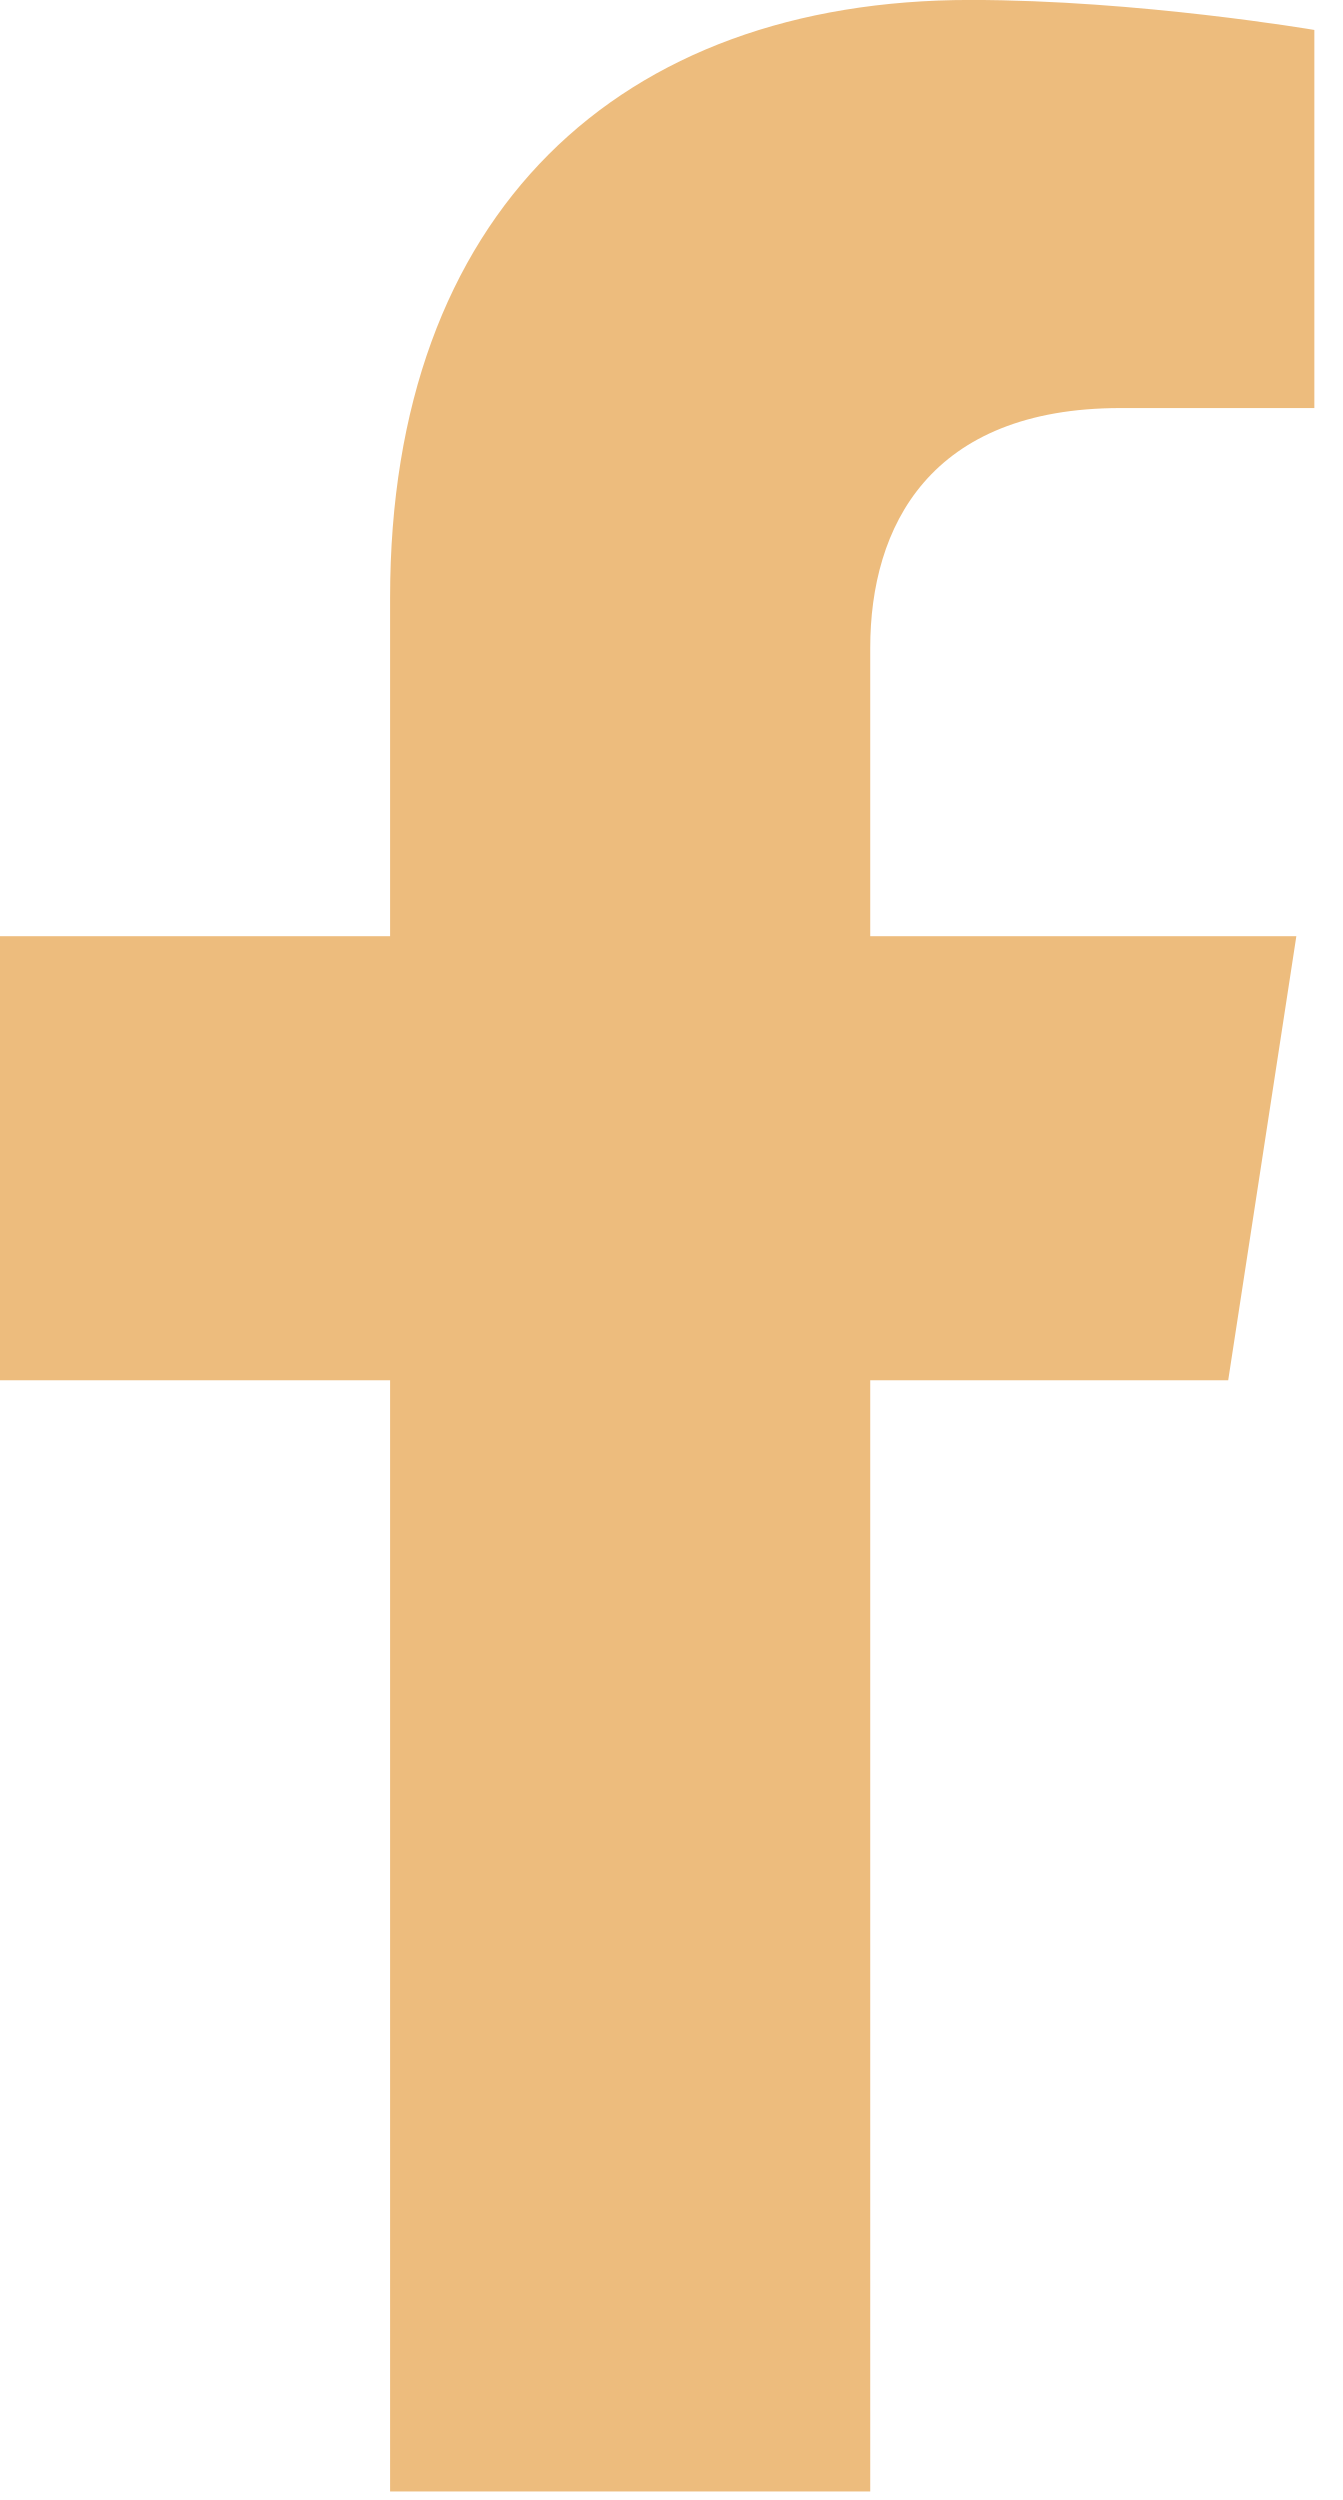
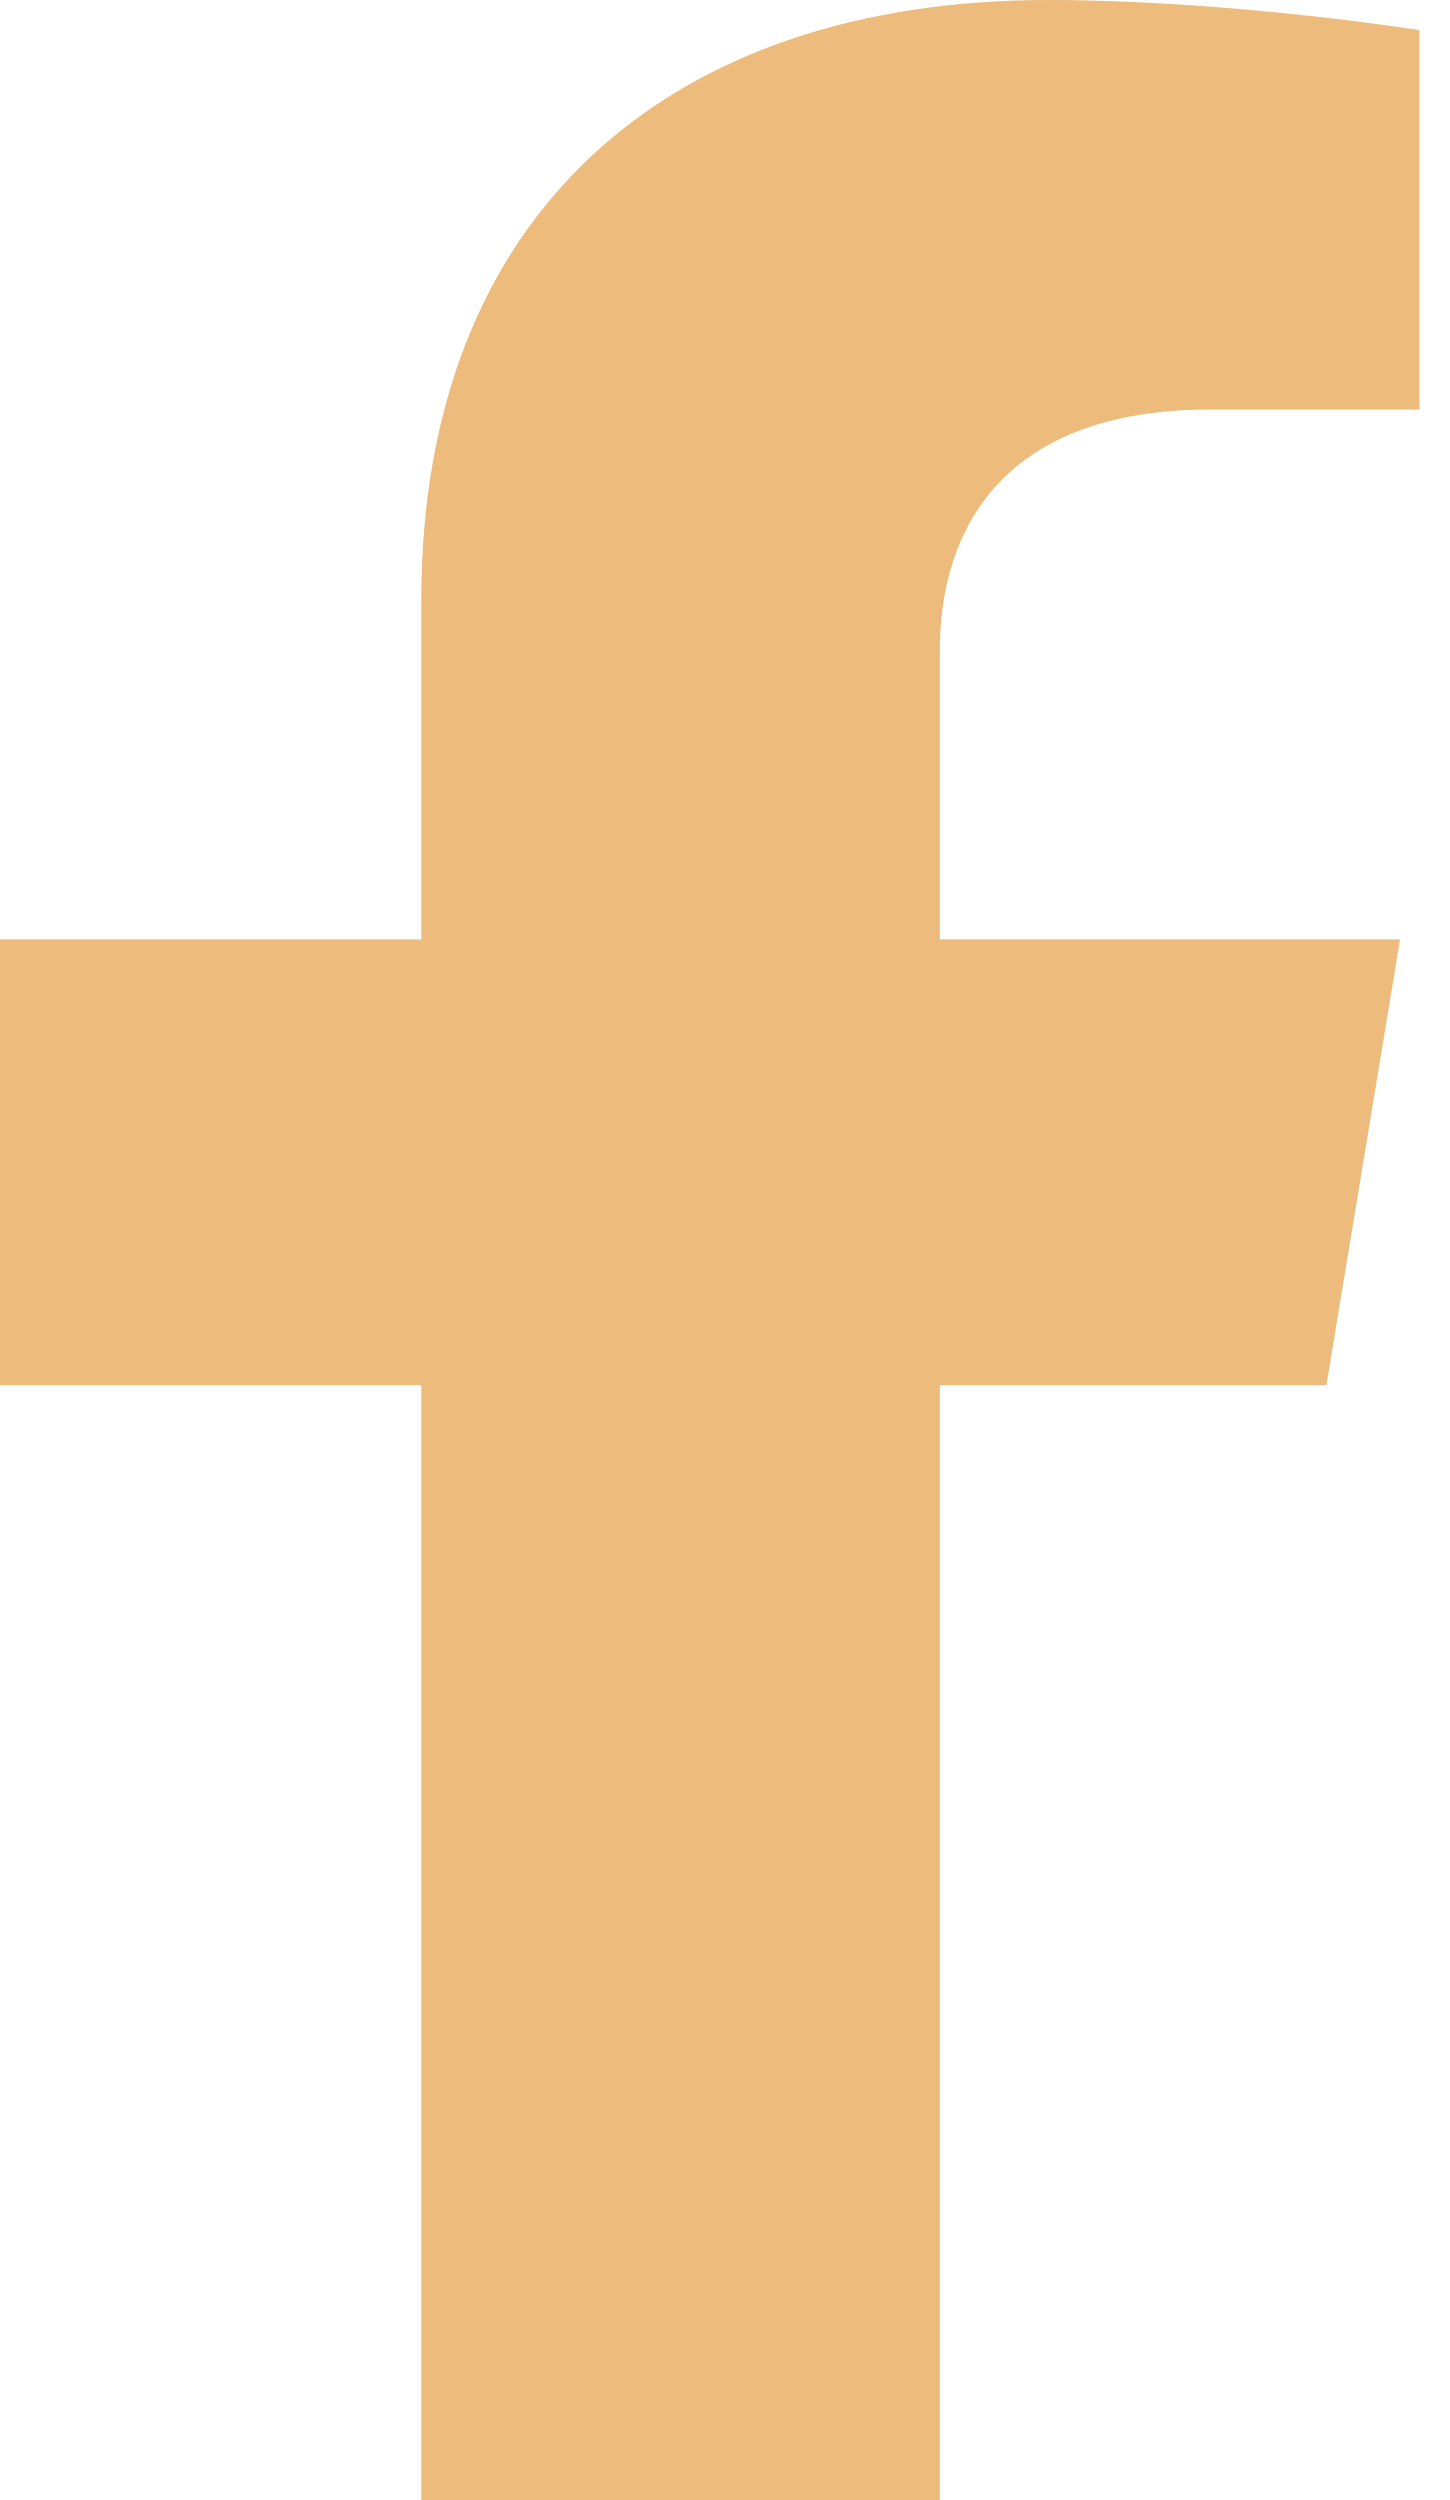
- <svg xmlns="http://www.w3.org/2000/svg" width="29" height="54" viewBox="0 0 29 54" fill="none">
-   <path d="M8.426 12.91V20.222H0V29.814H8.426V53.816H18.797V29.814H26.529L28.001 20.222H18.797V13.997C18.797 11.372 20.082 8.814 24.205 8.814H28.39V0.647C28.39 0.647 24.592 -0.001 20.961 -0.001C13.381 -0.001 8.426 4.592 8.426 12.91Z" fill="#EDBC7D" />
+ <svg xmlns="http://www.w3.org/2000/svg" width="29" height="50" viewBox="0 0 29 50" fill="none">
+   <path d="M8.426 11.995V18.788H0V27.701H8.426V50H18.797V27.701H26.529L28.001 18.788H18.797V13.005C18.797 10.566 20.082 8.19 24.205 8.19H28.39V0.602C28.39 0.602 24.592 0 20.961 0C13.381 0 8.426 4.268 8.426 11.995Z" fill="#EDBC7D" />
</svg>
